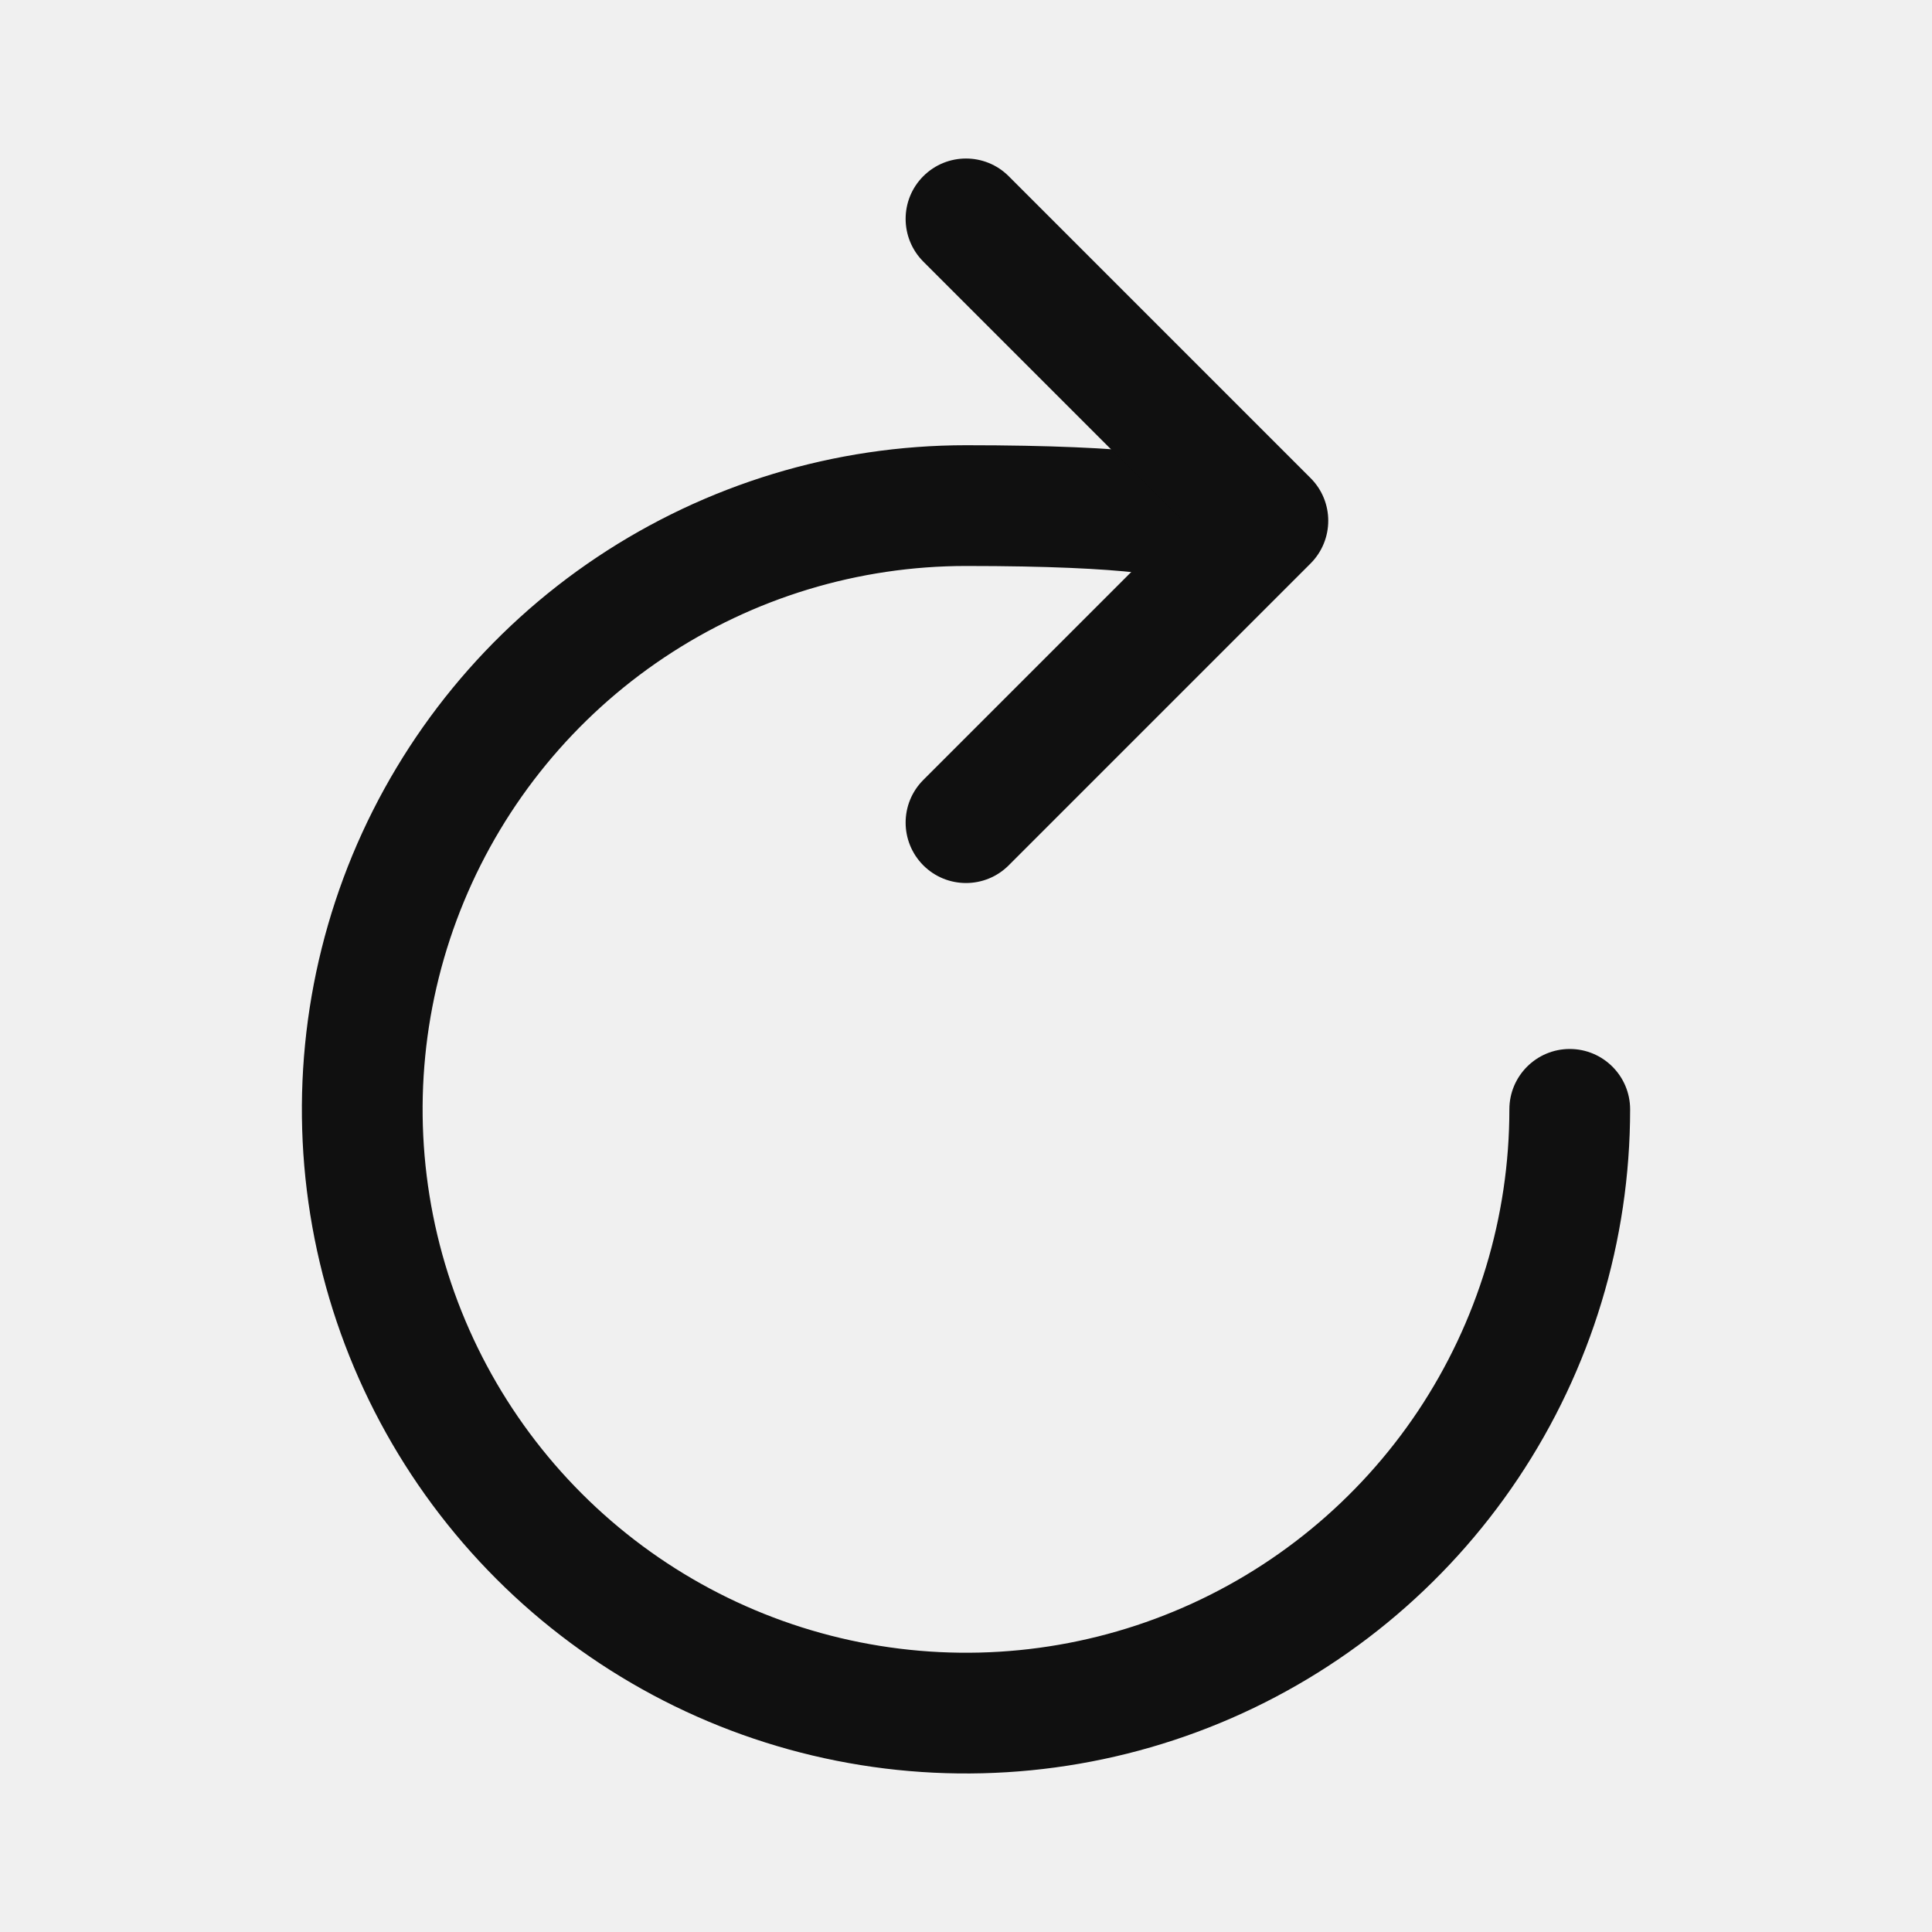
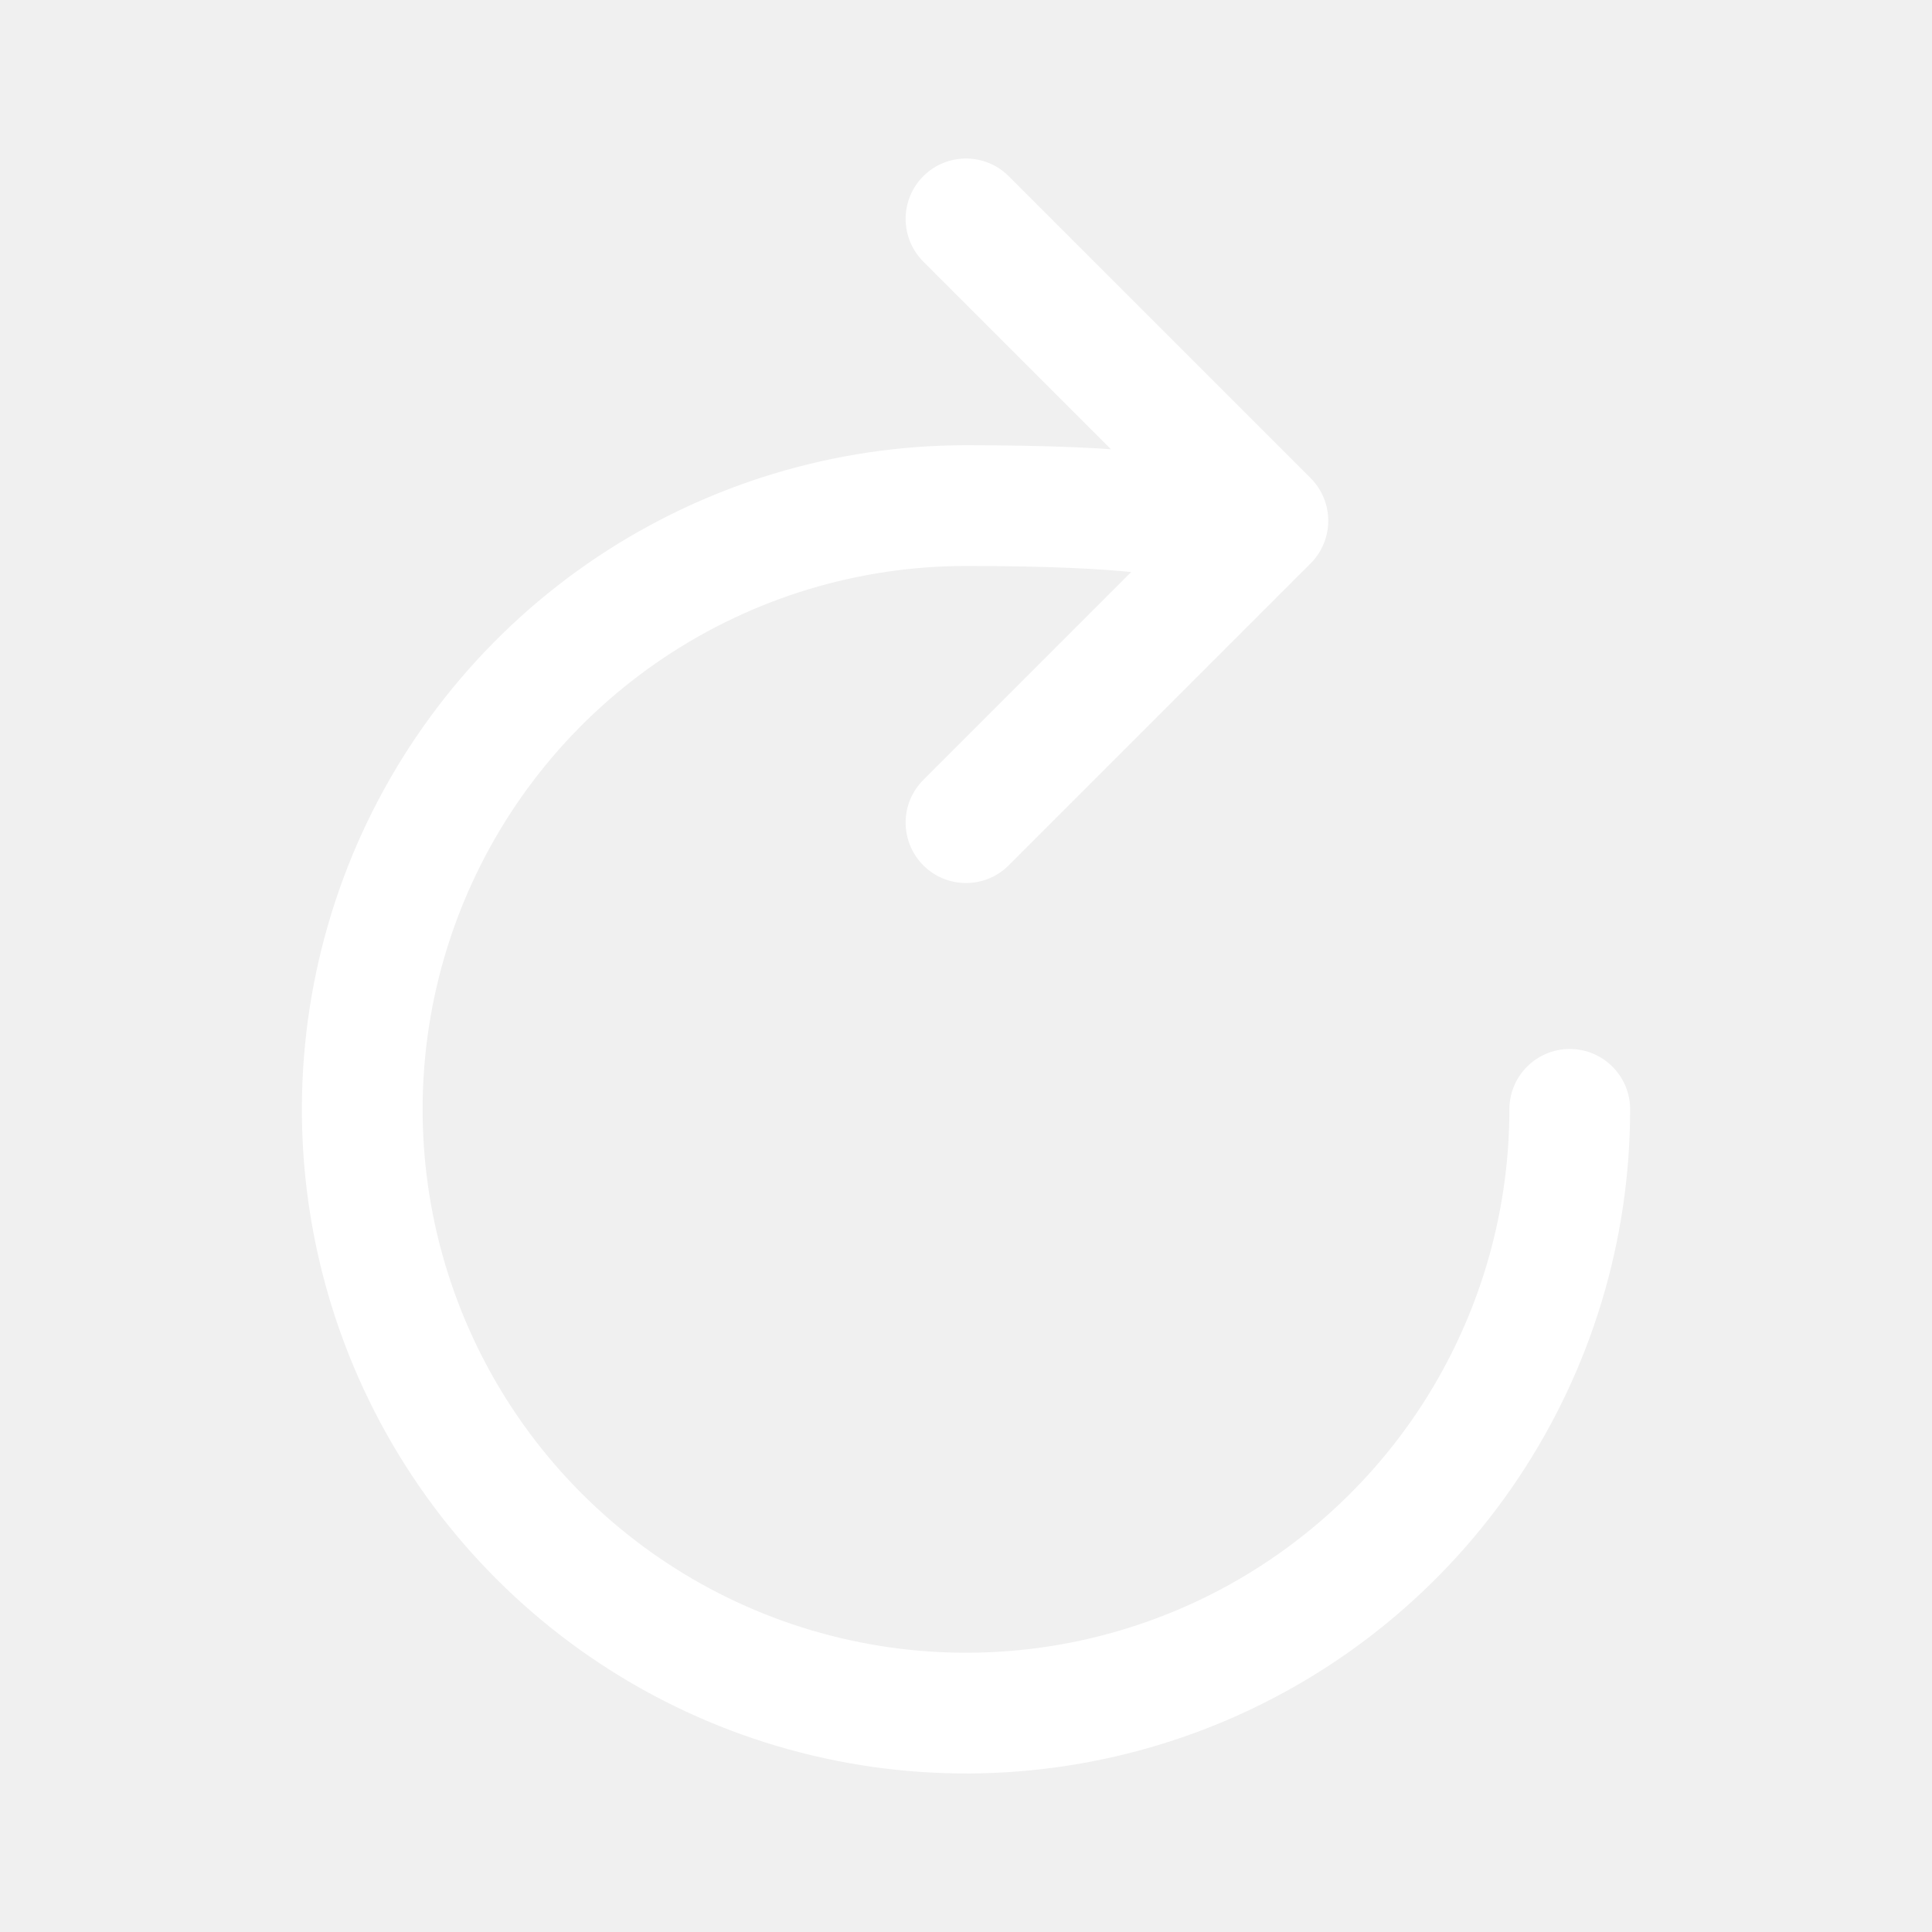
<svg xmlns="http://www.w3.org/2000/svg" width="20" height="20" viewBox="0 0 20 20" fill="none">
-   <path fill-rule="evenodd" clip-rule="evenodd" d="M6.18 5.768C7.311 5.013 8.64 4.609 10 4.609C10.874 4.609 11.487 4.639 11.916 4.686C12.312 4.73 12.642 4.797 12.868 4.934C12.99 5.008 13.184 5.165 13.234 5.445C13.284 5.725 13.154 5.931 13.082 6.021C13.007 6.115 12.923 6.175 12.88 6.203C12.855 6.22 12.832 6.233 12.815 6.243C12.807 6.248 12.799 6.252 12.792 6.256C12.79 6.257 12.788 6.258 12.787 6.259C12.786 6.259 12.784 6.26 12.783 6.26C12.782 6.261 12.781 6.262 12.78 6.262L12.778 6.263L12.777 6.263C12.777 6.264 12.776 6.264 12.5 5.703L12.776 6.264C12.466 6.416 12.092 6.289 11.939 5.979C11.934 5.969 11.929 5.958 11.925 5.947C11.881 5.941 11.833 5.935 11.778 5.929C11.414 5.888 10.852 5.859 10 5.859C8.887 5.859 7.8 6.189 6.875 6.807C5.95 7.425 5.229 8.304 4.803 9.332C4.377 10.36 4.266 11.491 4.483 12.582C4.7 13.673 5.236 14.675 6.023 15.462C6.809 16.248 7.811 16.784 8.903 17.001C9.994 17.218 11.125 17.107 12.153 16.681C13.18 16.256 14.059 15.534 14.677 14.61C15.295 13.684 15.625 12.597 15.625 11.484C15.625 11.139 15.905 10.859 16.25 10.859C16.595 10.859 16.875 11.139 16.875 11.484C16.875 12.844 16.472 14.173 15.716 15.304C14.961 16.434 13.887 17.316 12.631 17.836C11.375 18.356 9.992 18.492 8.659 18.227C7.325 17.962 6.1 17.307 5.139 16.346C4.177 15.384 3.522 14.159 3.257 12.826C2.992 11.492 3.128 10.11 3.648 8.853C4.169 7.597 5.05 6.523 6.18 5.768Z" fill="#101010" />
-   <path fill-rule="evenodd" clip-rule="evenodd" d="M9.558 1.824C9.802 1.58 10.198 1.58 10.442 1.824L13.567 4.949C13.811 5.193 13.811 5.588 13.567 5.833L10.442 8.958C10.198 9.202 9.802 9.202 9.558 8.958C9.314 8.713 9.314 8.318 9.558 8.074L12.241 5.391L9.558 2.708C9.314 2.463 9.314 2.068 9.558 1.824Z" fill="#101010" />
+   <path fill-rule="evenodd" clip-rule="evenodd" d="M6.18 5.768C7.311 5.013 8.64 4.609 10 4.609C10.874 4.609 11.487 4.639 11.916 4.686C12.312 4.73 12.642 4.797 12.868 4.934C12.99 5.008 13.184 5.165 13.234 5.445C13.284 5.725 13.154 5.931 13.082 6.021C13.007 6.115 12.923 6.175 12.88 6.203C12.855 6.22 12.832 6.233 12.815 6.243C12.807 6.248 12.799 6.252 12.792 6.256C12.79 6.257 12.788 6.258 12.787 6.259C12.786 6.259 12.784 6.26 12.783 6.26C12.782 6.261 12.781 6.262 12.78 6.262L12.778 6.263L12.777 6.263C12.777 6.264 12.776 6.264 12.5 5.703L12.776 6.264C12.466 6.416 12.092 6.289 11.939 5.979C11.934 5.969 11.929 5.958 11.925 5.947C11.881 5.941 11.833 5.935 11.778 5.929C11.414 5.888 10.852 5.859 10 5.859C8.887 5.859 7.8 6.189 6.875 6.807C5.95 7.425 5.229 8.304 4.803 9.332C4.377 10.36 4.266 11.491 4.483 12.582C4.7 13.673 5.236 14.675 6.023 15.462C6.809 16.248 7.811 16.784 8.903 17.001C9.994 17.218 11.125 17.107 12.153 16.681C13.18 16.256 14.059 15.534 14.677 14.61C15.295 13.684 15.625 12.597 15.625 11.484C15.625 11.139 15.905 10.859 16.25 10.859C16.595 10.859 16.875 11.139 16.875 11.484C16.875 12.844 16.472 14.173 15.716 15.304C14.961 16.434 13.887 17.316 12.631 17.836C11.375 18.356 9.992 18.492 8.659 18.227C7.325 17.962 6.1 17.307 5.139 16.346C4.177 15.384 3.522 14.159 3.257 12.826C2.992 11.492 3.128 10.11 3.648 8.853C4.169 7.597 5.05 6.523 6.18 5.768Z" fill="white" />
+   <path fill-rule="evenodd" clip-rule="evenodd" d="M9.558 1.824C9.802 1.58 10.198 1.58 10.442 1.824L13.567 4.949C13.811 5.193 13.811 5.588 13.567 5.833L10.442 8.958C10.198 9.202 9.802 9.202 9.558 8.958C9.314 8.713 9.314 8.318 9.558 8.074L12.241 5.391L9.558 2.708C9.314 2.463 9.314 2.068 9.558 1.824Z" fill="white" />
</svg>
